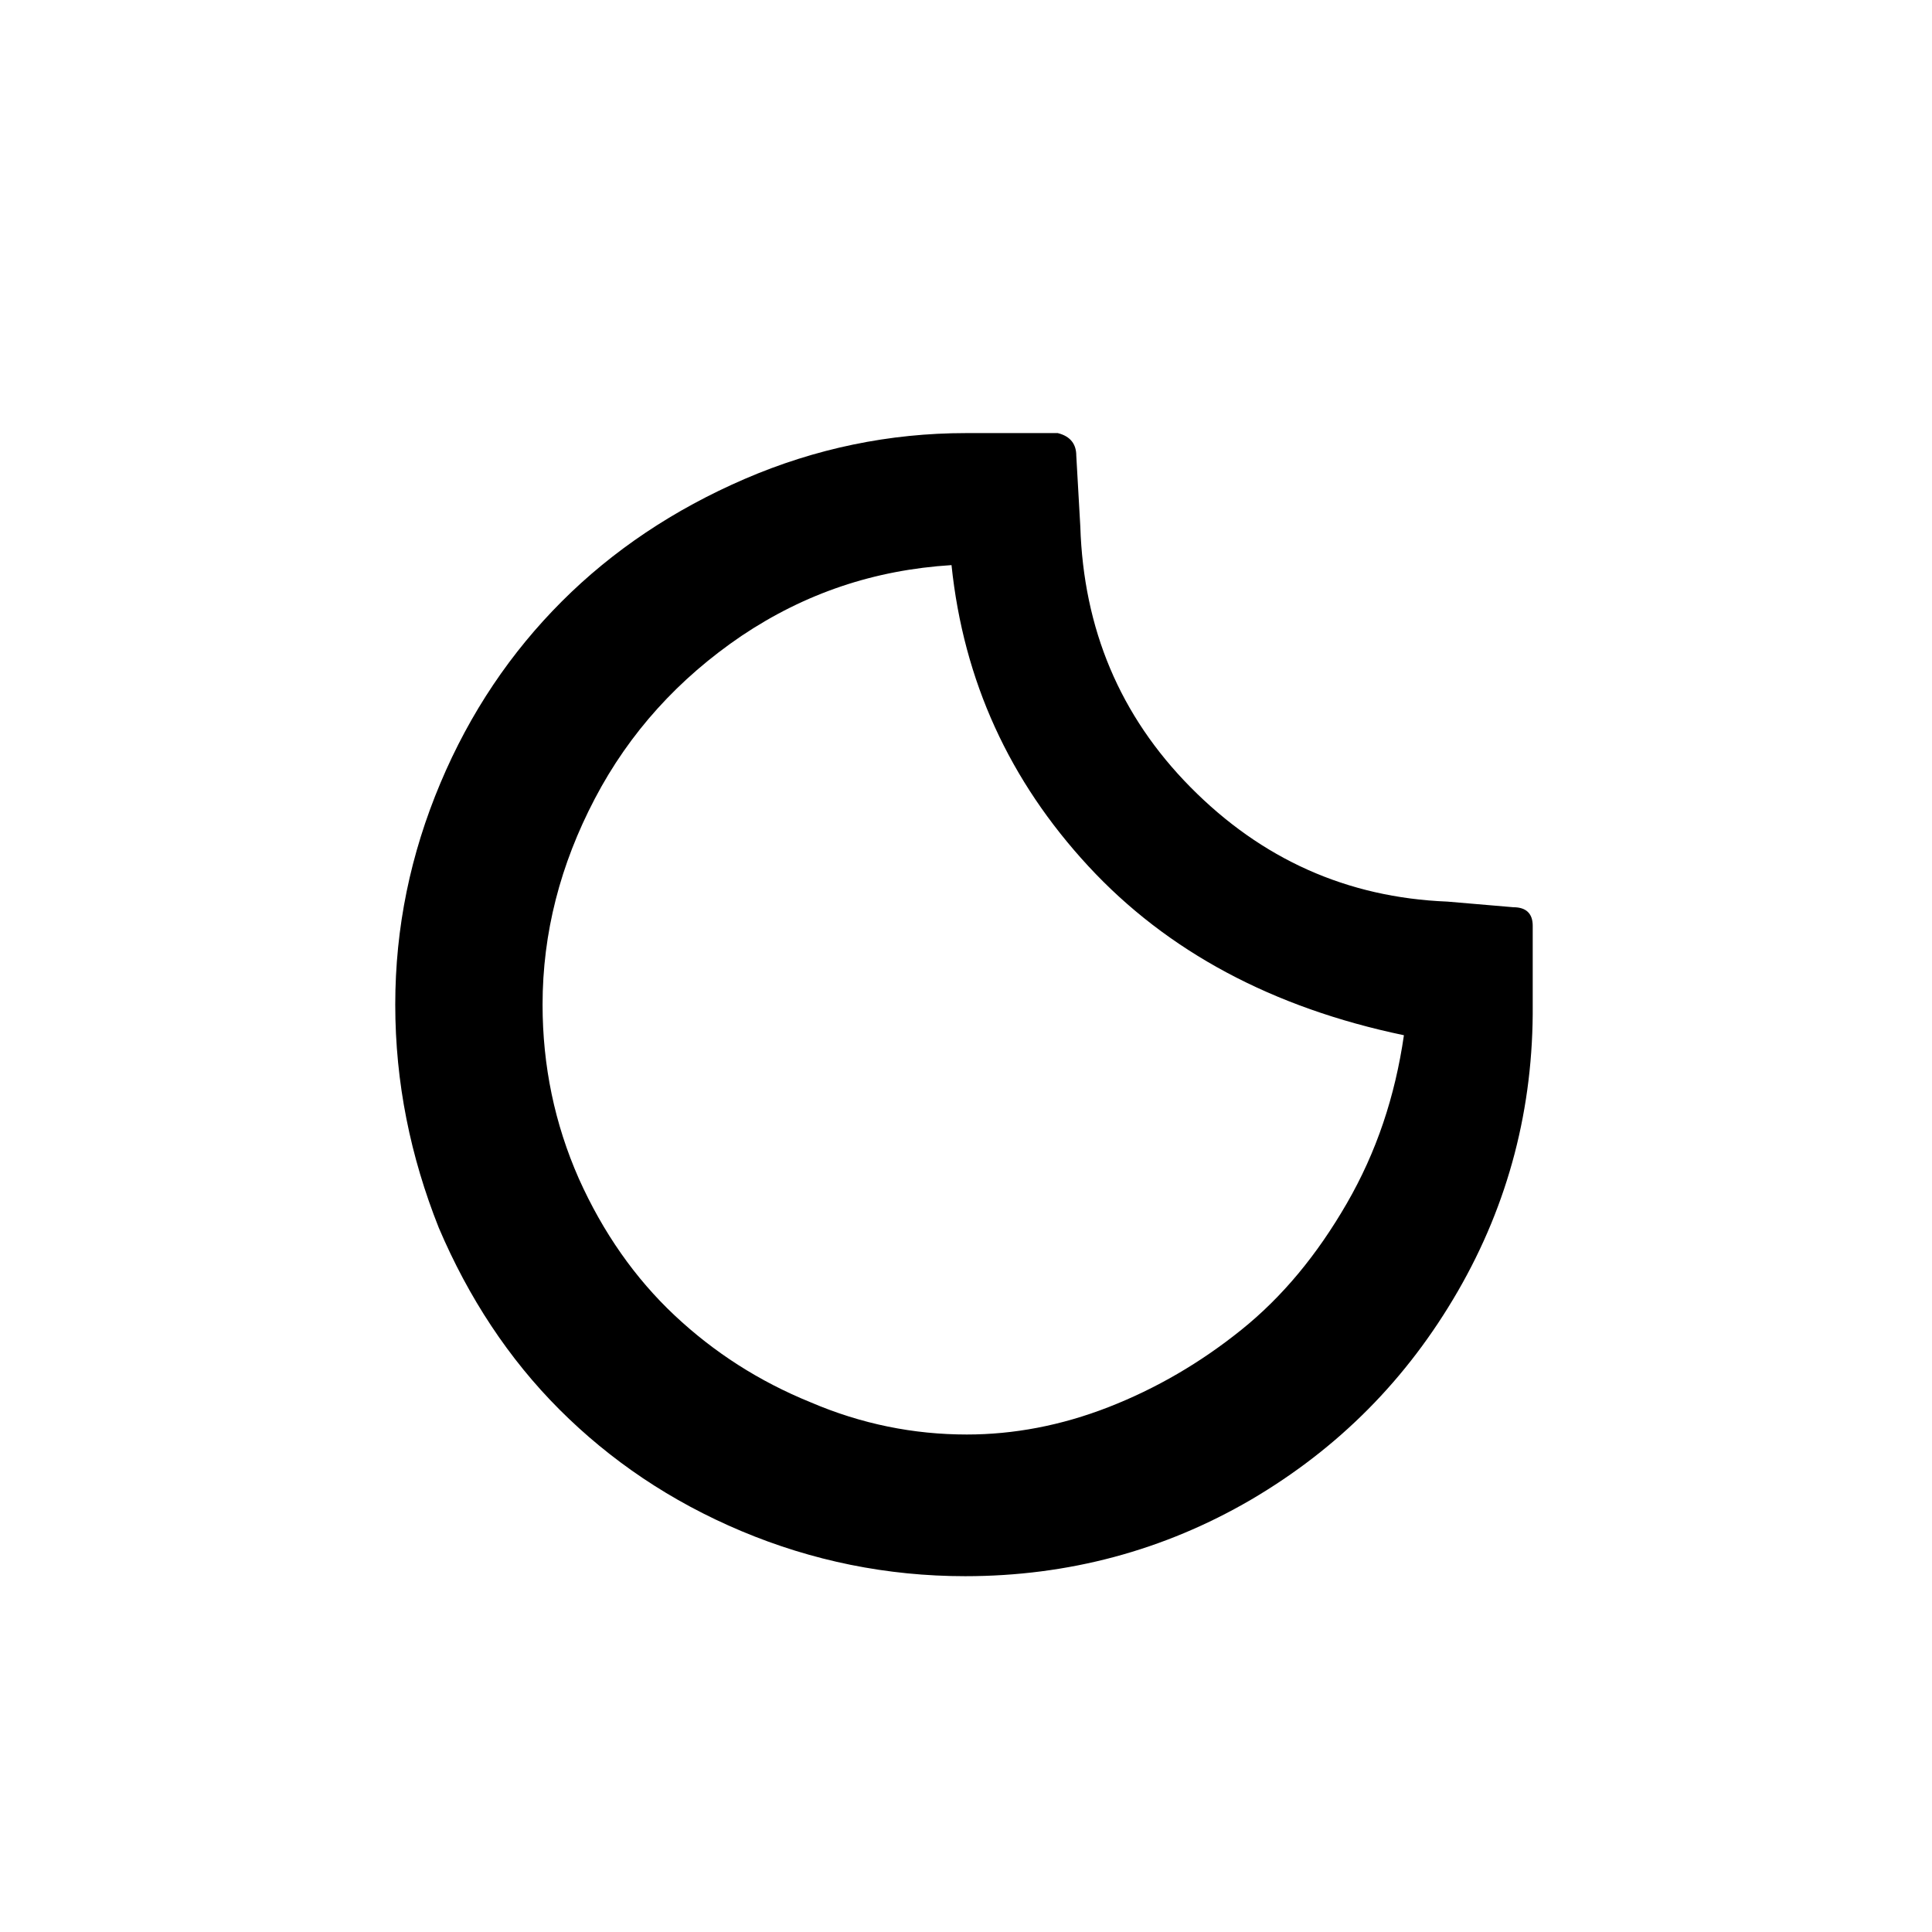
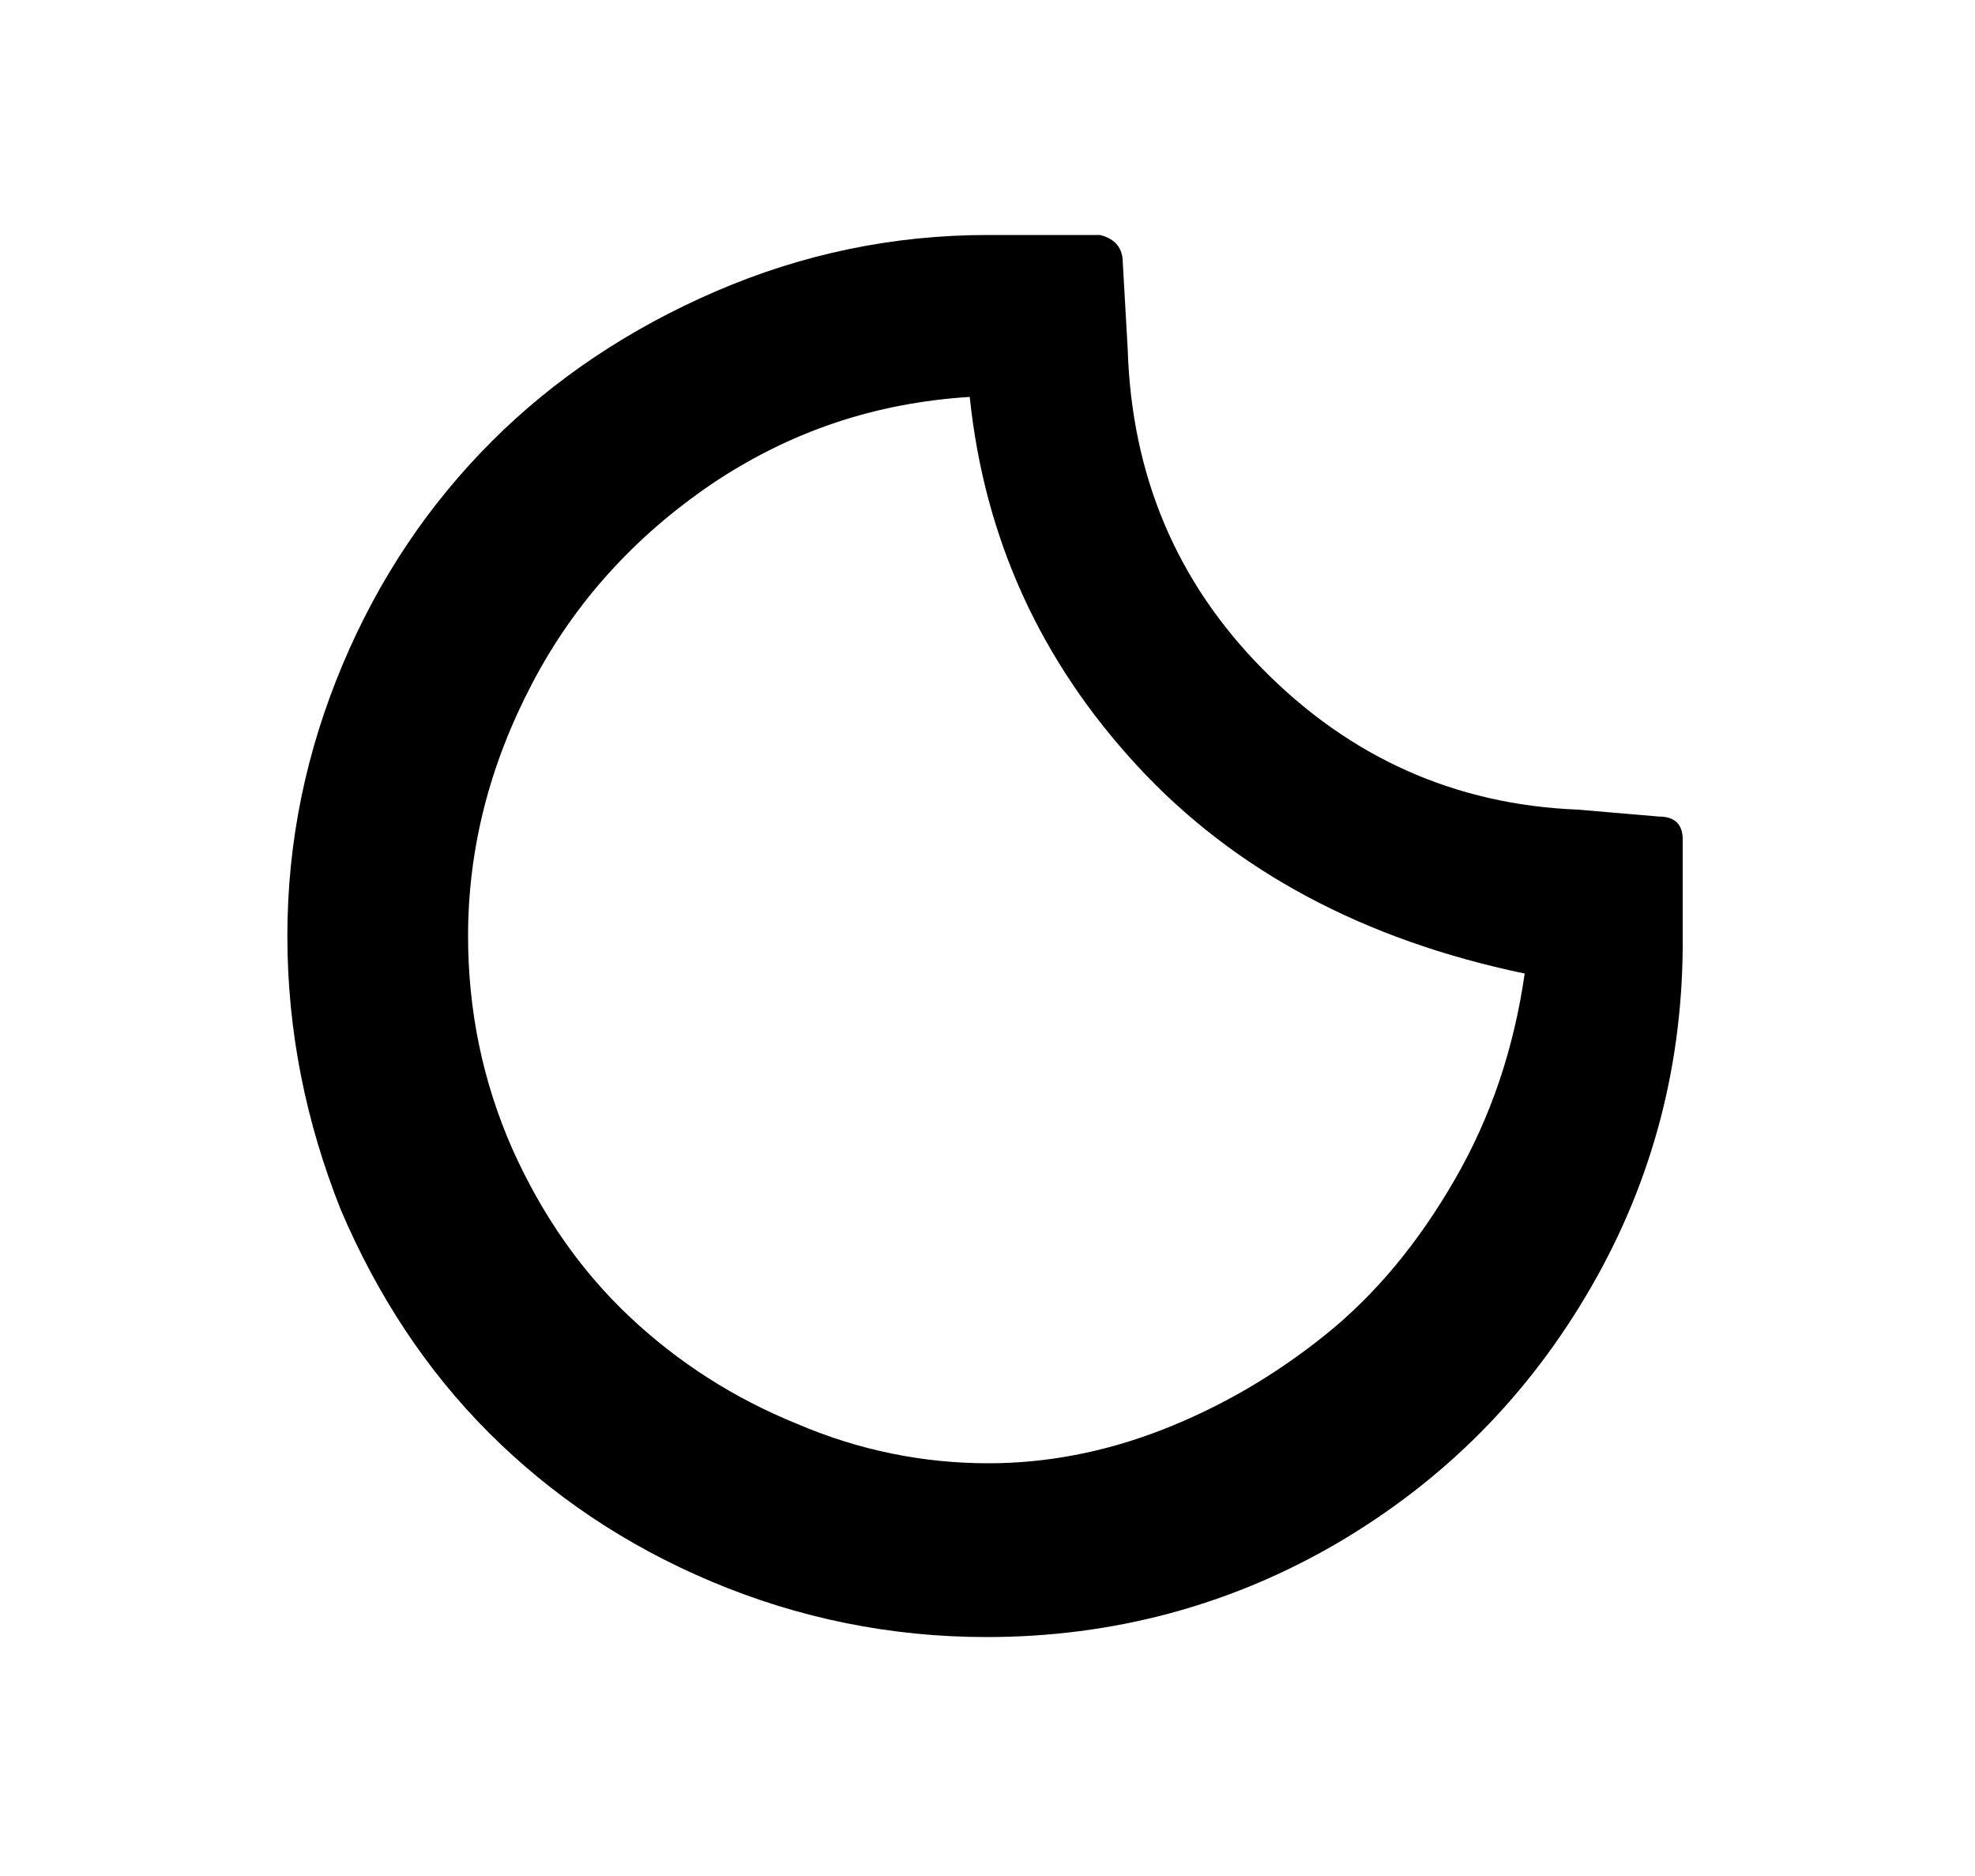
- <svg xmlns="http://www.w3.org/2000/svg" version="1.1" id="Layer_1" x="0px" y="0px" width="24" height="24" viewBox="3 2 24 24" style="enable-background:new 0 0 30 30;" xml:space="preserve">
+ <svg xmlns="http://www.w3.org/2000/svg" version="1.1" id="Layer_1" x="0px" y="0px" viewBox="5 5 20 19" style="enable-background:new 0 0 30 30;" xml:space="preserve">
  <path d="M7.91,14.48c0-0.96,0.19-1.87,0.56-2.75s0.88-1.63,1.51-2.26c0.63-0.63,1.39-1.14,2.27-1.52c0.88-0.38,1.8-0.57,2.75-0.57  h1.14c0.16,0.04,0.23,0.14,0.23,0.28l0.05,0.88c0.04,1.27,0.49,2.35,1.37,3.24c0.88,0.89,1.94,1.37,3.19,1.42l0.82,0.07  c0.16,0,0.24,0.08,0.24,0.23v0.98c0.01,1.28-0.3,2.47-0.93,3.56c-0.63,1.09-1.48,1.95-2.57,2.59c-1.08,0.63-2.27,0.95-3.55,0.95  c-0.97,0-1.9-0.19-2.78-0.56s-1.63-0.88-2.26-1.51c-0.63-0.63-1.13-1.39-1.5-2.26C8.1,16.37,7.91,15.45,7.91,14.48z M9.74,14.48  c0,0.76,0.15,1.48,0.45,2.16c0.3,0.67,0.7,1.24,1.19,1.7c0.49,0.46,1.05,0.82,1.69,1.08c0.63,0.27,1.28,0.4,1.94,0.4  c0.58,0,1.17-0.11,1.76-0.34c0.59-0.23,1.14-0.55,1.65-0.96c0.51-0.41,0.94-0.93,1.31-1.57c0.37-0.64,0.6-1.33,0.71-2.09  c-1.63-0.34-2.94-1.04-3.92-2.1s-1.55-2.3-1.7-3.74C13.86,9.08,13,9.37,12.21,9.9c-0.78,0.53-1.39,1.2-1.82,2.02  C9.96,12.74,9.74,13.59,9.74,14.48z" />
</svg>
